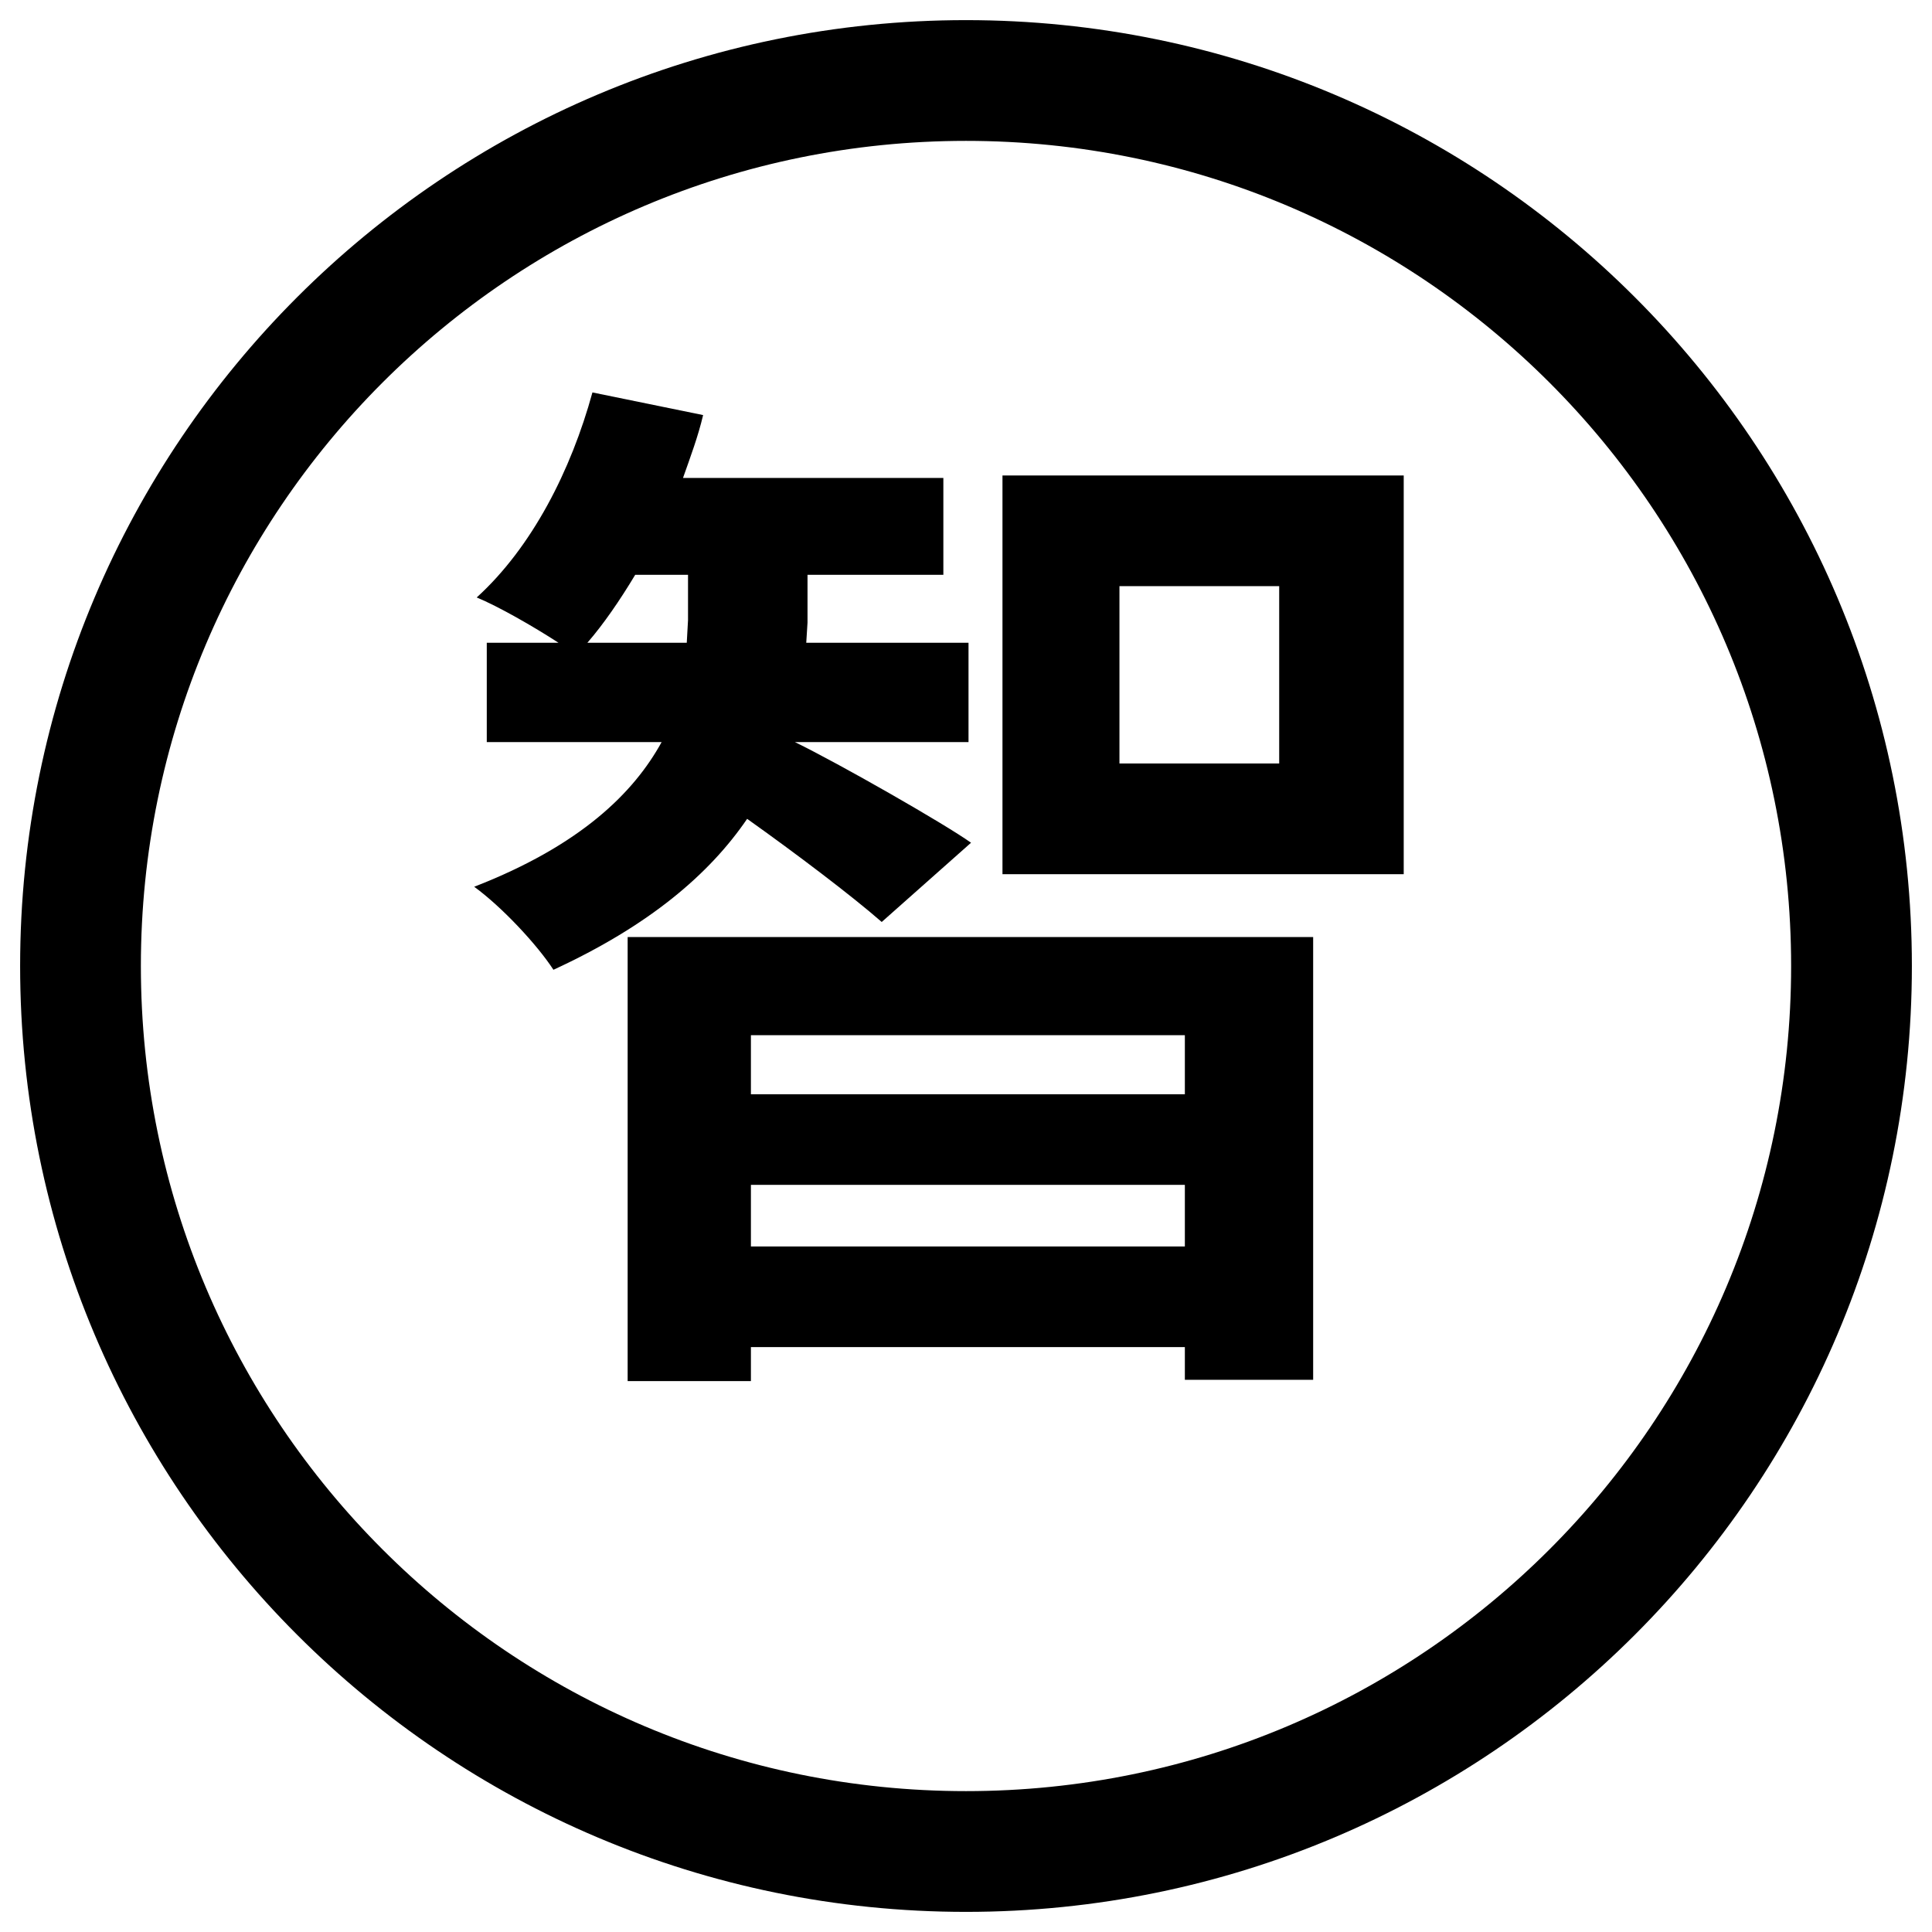
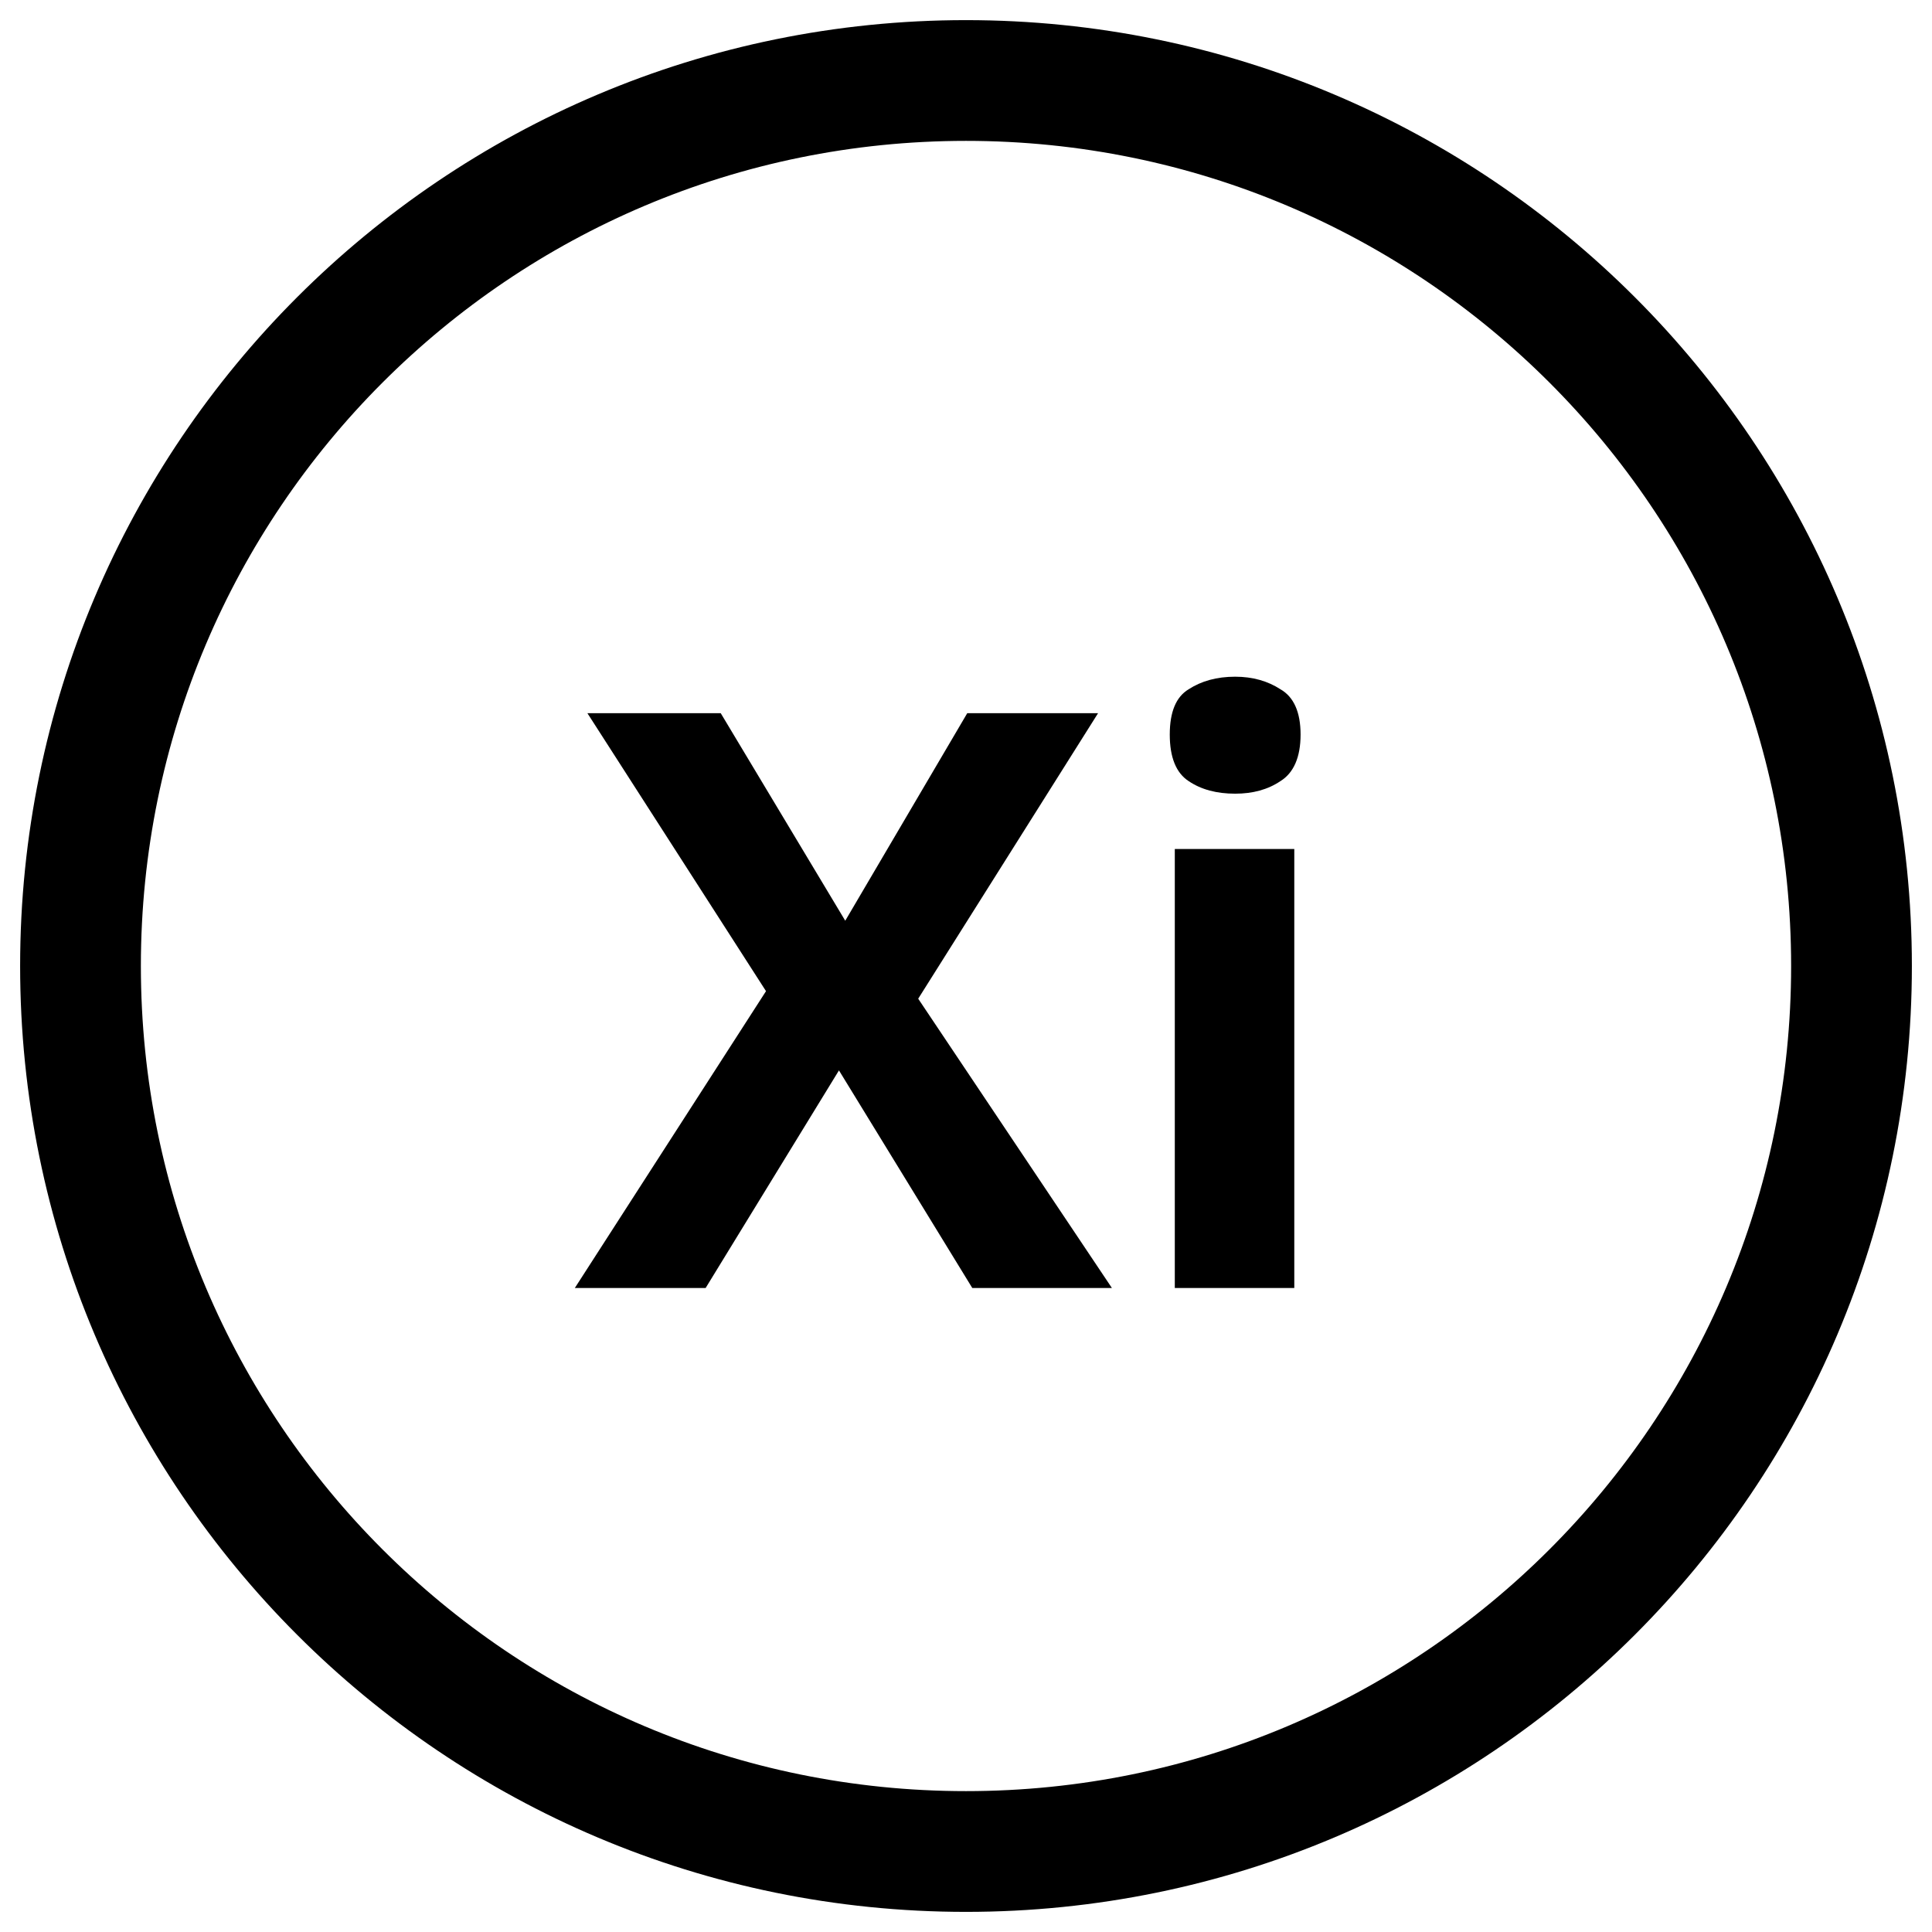
<svg xmlns="http://www.w3.org/2000/svg" viewBox="0 0 24 24" role="img">
  <circle cx="12" cy="12" r="11" fill="none" stroke="#000" stroke-width="1.5" />
-   <text x="12" y="16" text-anchor="middle" font-family="system-ui,sans-serif" font-weight="600" font-size="13" fill="#000">智</text>
+   <text x="12" y="16" text-anchor="middle" font-family="system-ui,sans-serif" font-weight="600" font-size="10" fill="#000">Xi</text>
</svg>
